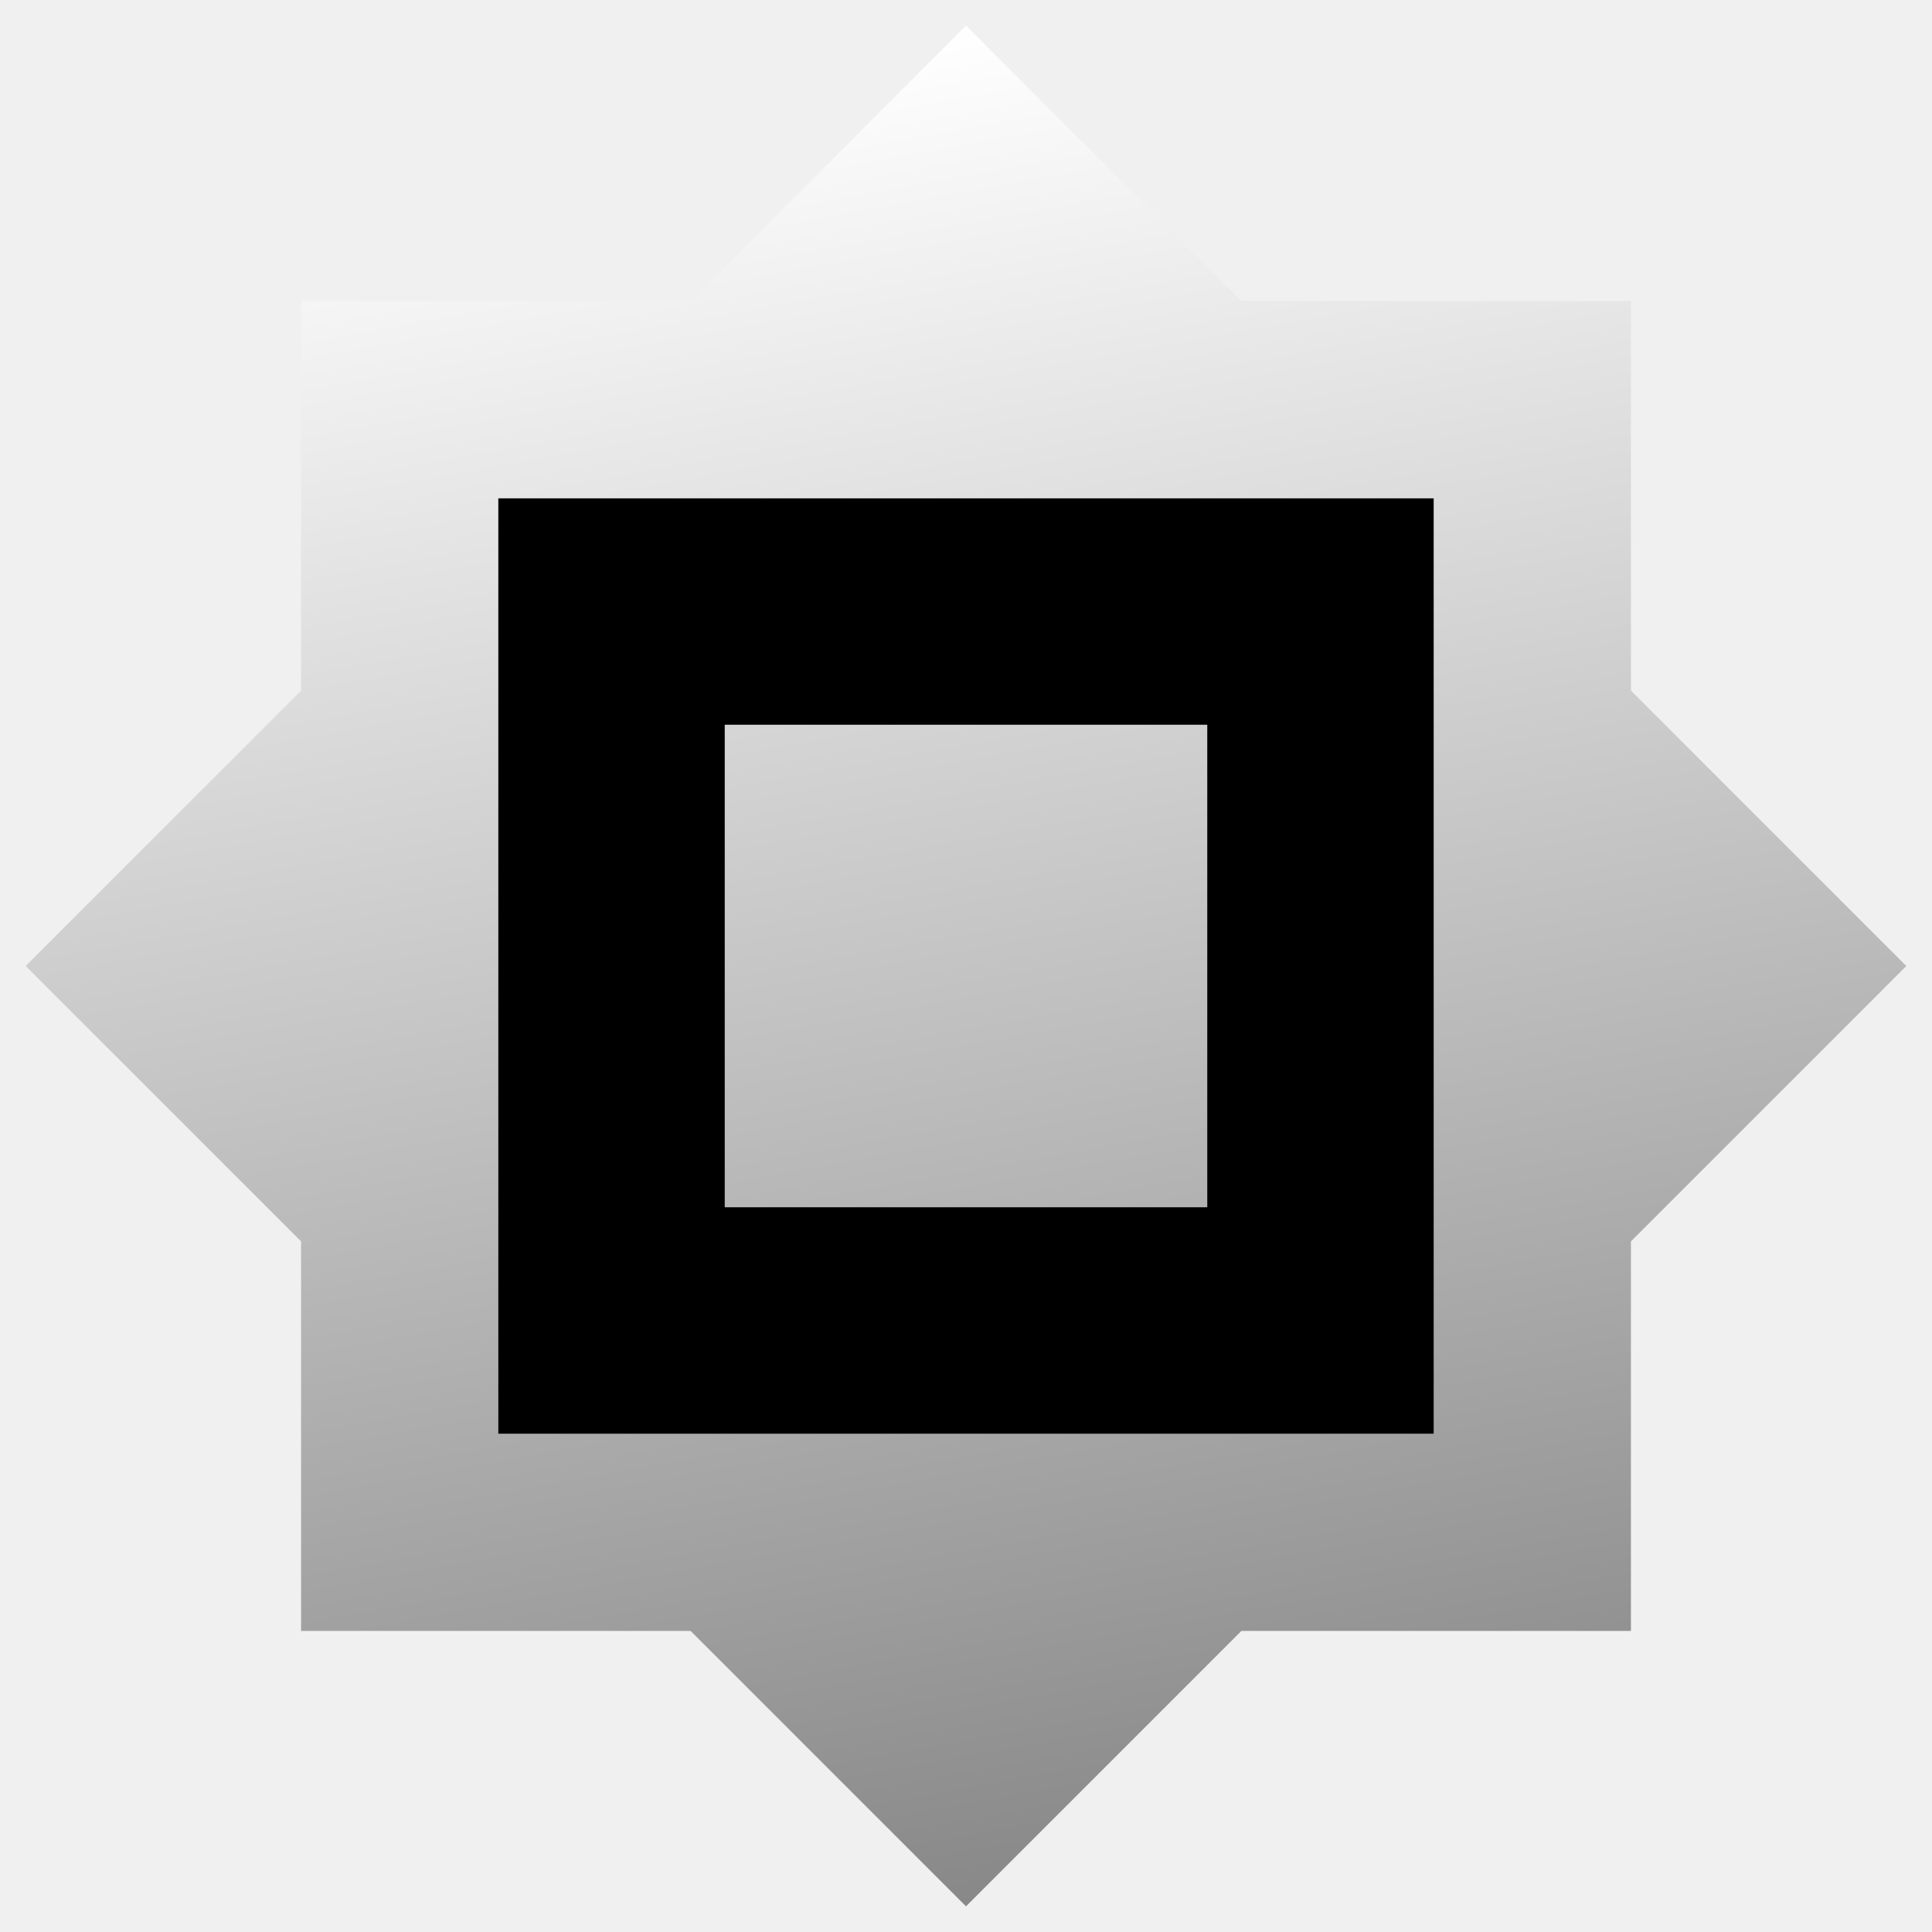
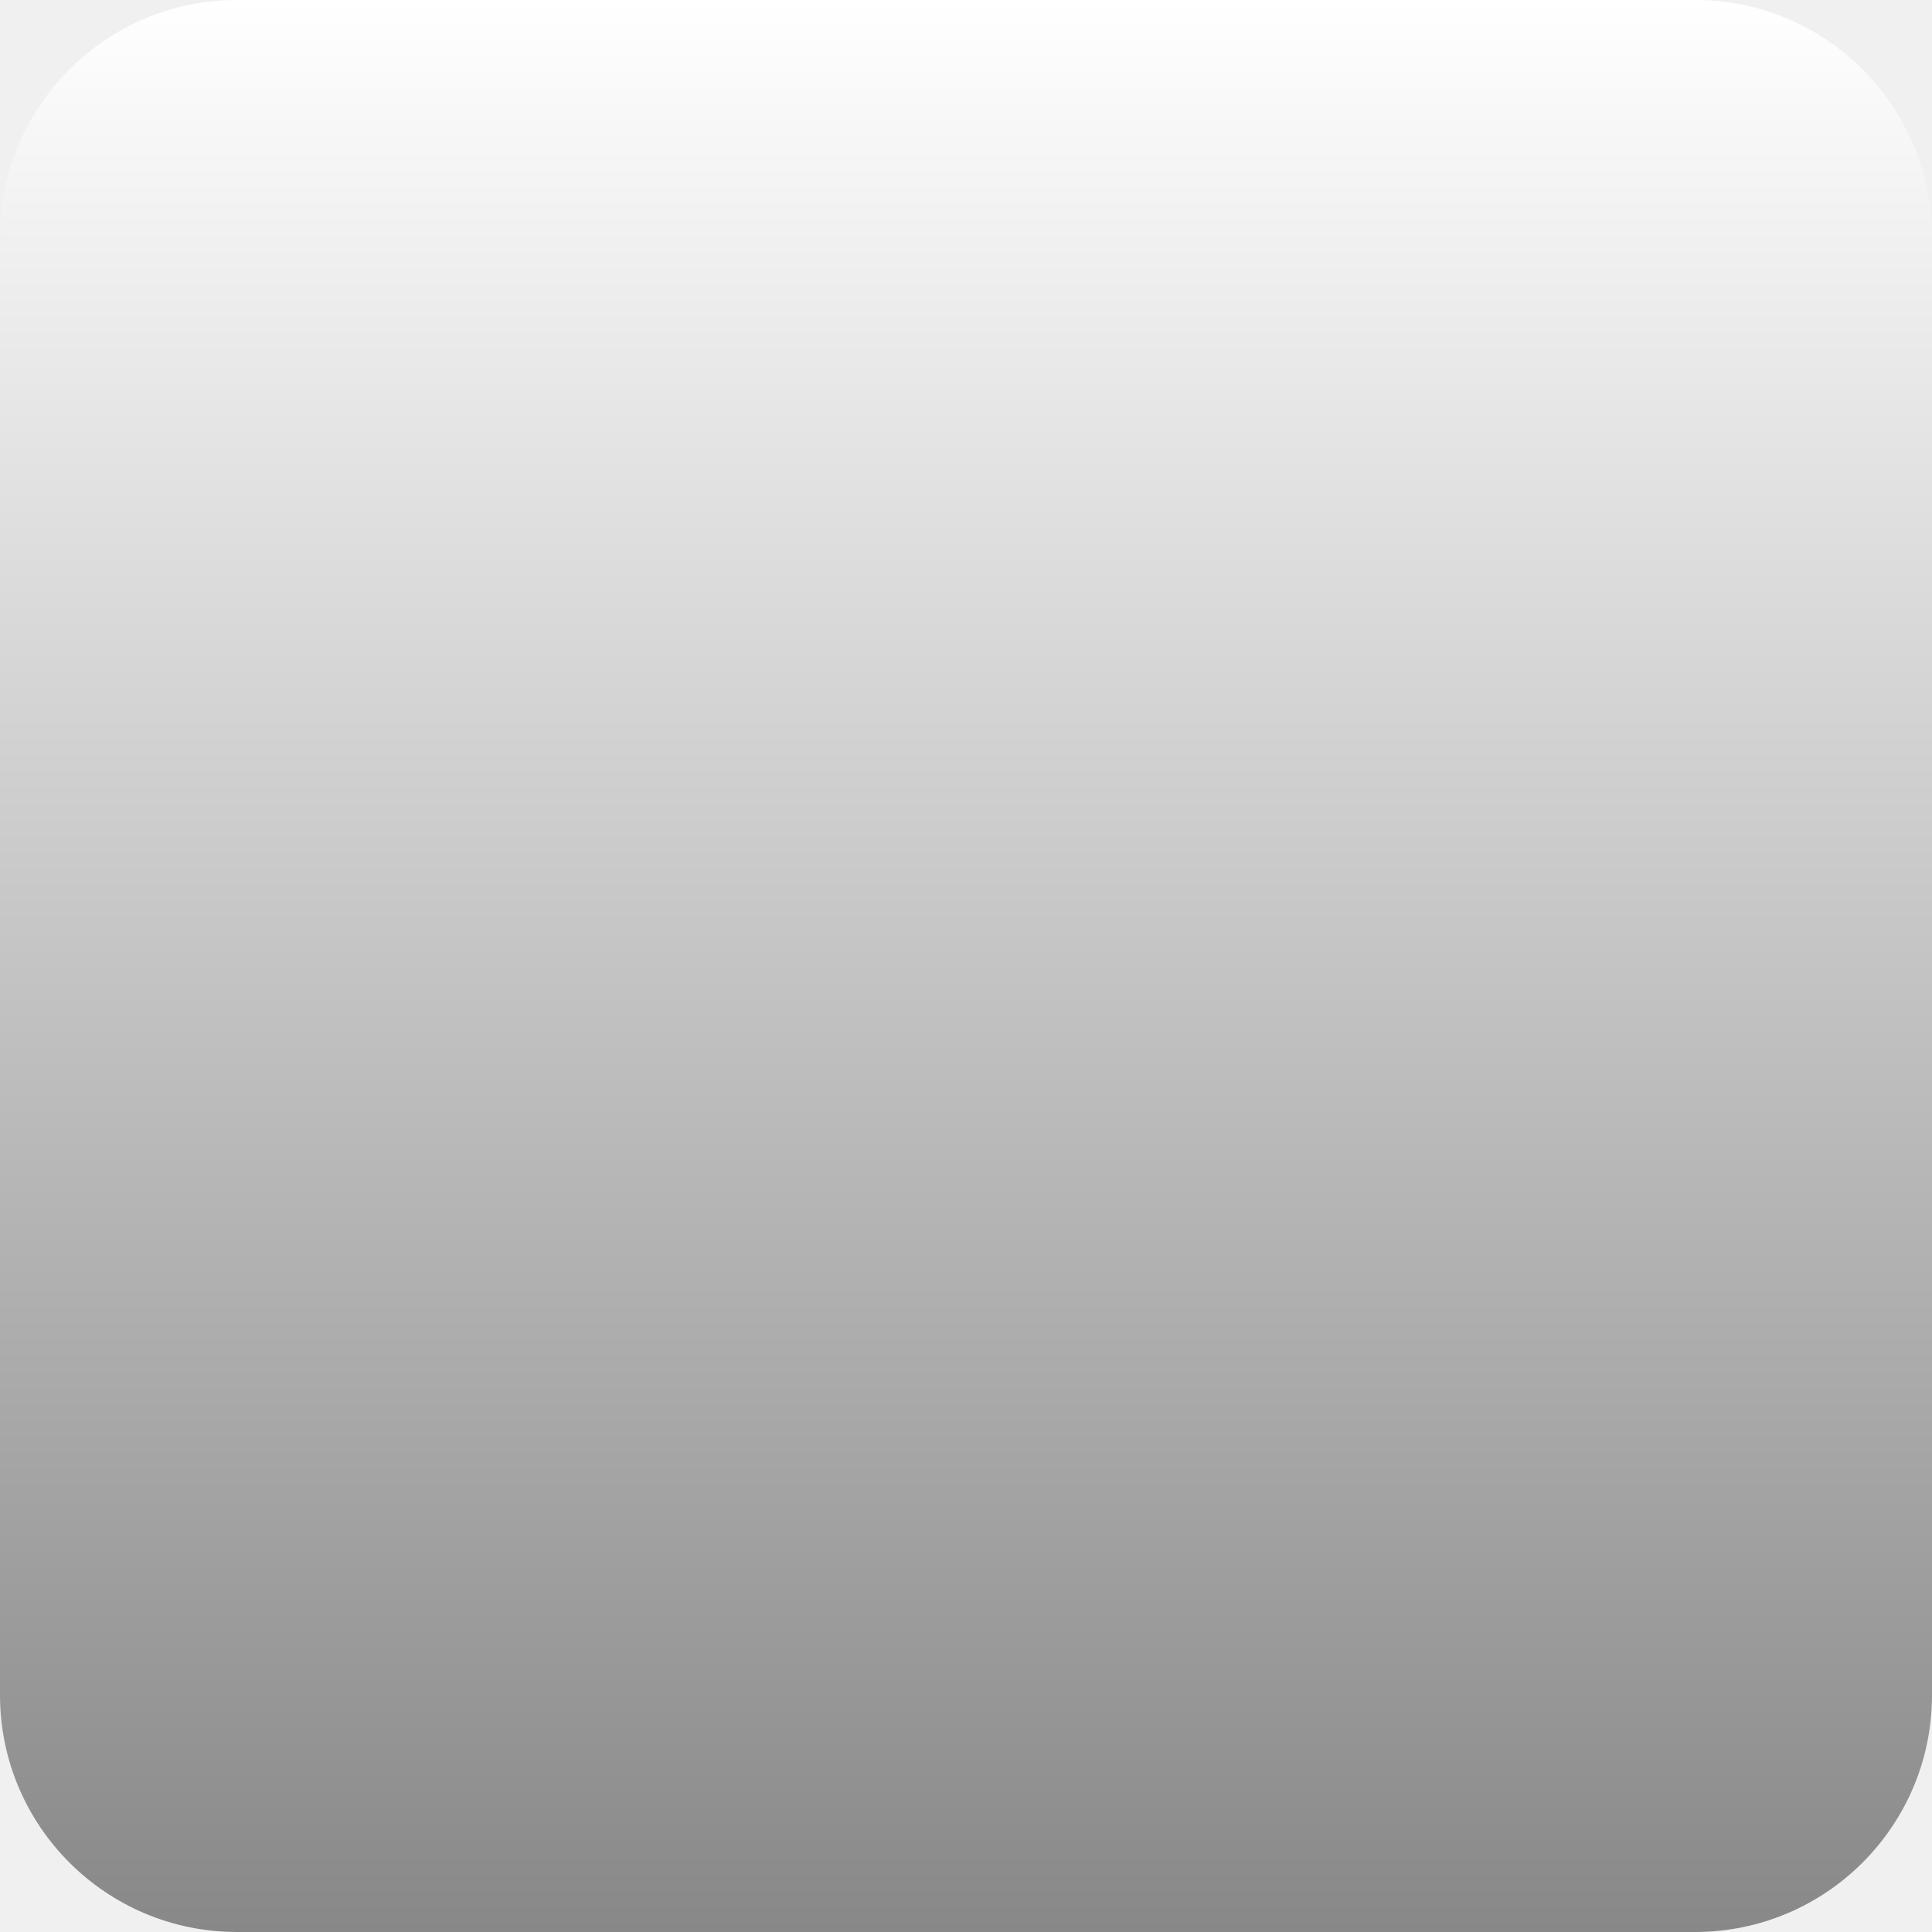
<svg xmlns="http://www.w3.org/2000/svg" xmlns:xlink="http://www.w3.org/1999/xlink" width="512" height="512" viewBox="0 0 512 512" version="1.1" id="svg1" xml:space="preserve">
  <defs id="defs1">
    <linearGradient id="linearGradient1">
      <stop style="stop-color:#ffffff;stop-opacity:1;" offset="0" id="stop2" />
      <stop style="stop-color:#888888;stop-opacity:1;" offset="1" id="stop1" />
    </linearGradient>
    <linearGradient xlink:href="#linearGradient1" id="linearGradient2" x1="256" y1="0" x2="256" y2="512" gradientUnits="userSpaceOnUse" />
    <linearGradient xlink:href="#linearGradient1" id="linearGradient4" x1="290.773" y1="-127.176" x2="290.773" y2="384.824" gradientUnits="userSpaceOnUse" />
    <linearGradient xlink:href="#linearGradient1" id="linearGradient17" gradientUnits="userSpaceOnUse" x1="290.773" y1="-127.176" x2="290.773" y2="384.824" gradientTransform="matrix(0.2665856,0,0,0.2665856,178.484,42.39567)" />
    <linearGradient xlink:href="#linearGradient1" id="linearGradient18" gradientUnits="userSpaceOnUse" gradientTransform="matrix(0.2665856,0,0,-0.2665856,178.484,469.6043)" x1="290.773" y1="-127.176" x2="290.773" y2="384.824" />
    <linearGradient xlink:href="#linearGradient1" id="linearGradient20" gradientUnits="userSpaceOnUse" gradientTransform="matrix(0,0.2665856,0.2665856,0,42.39567,178.484)" x1="290.773" y1="-127.176" x2="290.773" y2="384.824" />
    <linearGradient xlink:href="#linearGradient1" id="linearGradient21" gradientUnits="userSpaceOnUse" gradientTransform="matrix(0,0.2665856,-0.2665856,0,469.6043,178.484)" x1="290.773" y1="-127.176" x2="290.773" y2="384.824" />
    <linearGradient xlink:href="#linearGradient1" id="linearGradient23" x1="256" y1="144.984" x2="256" y2="367.016" gradientUnits="userSpaceOnUse" />
    <linearGradient xlink:href="#linearGradient1" id="linearGradient30" x1="39" y1="171" x2="344" y2="425" gradientUnits="userSpaceOnUse" gradientTransform="matrix(0.5998352,0.5998352,-0.7202746,0.7202746,355.7734,-73.51029)" />
  </defs>
  <g id="layer1">
-     <rect style="display:none;fill:url(#linearGradient2);stroke-width:2;stroke-linecap:round" id="rect1" width="512" height="512" x="0" y="0" rx="62.81" ry="62.81" />
+     <rect style="display:inline;fill:url(#linearGradient2);stroke-width:2;stroke-linecap:round" id="rect1" width="512" height="512" x="0" y="0" rx="62.81" ry="62.81" />
    <path id="path2" style="display:none;fill:url(#linearGradient4);stroke-width:2;stroke-linecap:round" transform="translate(-34.77333,127.1758)" d="m 290.773,-127.176 256,512 H 34.773 Z" />
    <path id="path4" style="display:none;fill:#ffffff;fill-opacity:1;stroke-width:1" d="m 256.18,12.021 -0.088,23.924 -0.086,23.926 h -4.674 c -4.173,0 -15.65,0.729 -18.768,1.193 -0.721,0.107 -8.95,-1.151 -20.896,-3.199 -10.839,-1.858 -29.722,-5.084 -41.963,-7.168 -12.241,-2.084 -25.239,-4.299 -28.883,-4.922 -3.644,-0.623 -6.637,-1.108 -6.652,-1.078 -0.015,0.029 2.237,3.951 5.006,8.717 2.769,4.765 6.365,10.959 7.99,13.762 1.626,2.803 4.689,8.076 6.807,11.719 l 3.85,6.623 -1.221,0.682 c -2.852,1.596 -12.783,8.254 -16.096,10.791 l -3.59,2.752 -8.156,3.031 c -4.485,1.668 -9.149,3.387 -10.363,3.82 -1.215,0.433 -5.572,2.04 -9.684,3.57 -4.111,1.53 -8.851,3.285 -10.533,3.9 -1.682,0.615 -11.391,4.203 -21.576,7.973 -21.668,8.02 -30.912,11.424 -31.551,11.619 -0.421,0.129 5.038,3.338 31.041,18.248 5.046,2.893 9.249,5.322 9.34,5.396 l 0.002,0.002 0.002,0.002 0.002,0.002 c 0.066,0.11 -0.21,0.792 -0.631,1.549 -4.137,7.446 -6.033,11.133 -8.42,16.371 l -2.787,6.117 -3.34,4.037 c -1.838,2.22 -4.948,5.97 -6.91,8.332 -1.962,2.362 -6.346,7.654 -9.742,11.762 -8.089,9.782 -24.62,29.738 -29.266,35.33 -10.315,12.415 -11.959,14.421 -11.959,14.594 0,0.103 10.627,0.188 23.615,0.188 h 23.613 l 0.006,2.973 c 0.006,3.784 0.56,13.749 1.033,18.604 l 0.365,3.738 -8.041,47.061 c -8.999,52.669 -8.526,49.778 -8.109,49.525 0.169,-0.102 2.829,-1.633 5.912,-3.402 14.37,-8.247 32.553,-18.727 33.516,-19.316 l 1.066,-0.652 1.631,2.637 c 2.632,4.258 6.163,9.47 9.5,14.021 l 3.113,4.246 4.006,10.873 c 2.204,5.98 4.653,12.632 5.443,14.781 1.845,5.021 6.922,18.765 10.543,28.543 5.154,13.917 10.592,28.647 12.262,33.213 1.989,5.44 1.394,5.542 5.039,-0.859 1.673,-2.938 4.359,-7.634 5.971,-10.438 1.611,-2.803 5.345,-9.302 8.295,-14.441 2.95,-5.139 5.561,-9.553 5.803,-9.809 l 0.439,-0.465 3.006,1.693 c 4.398,2.479 11.589,6.042 16.301,8.078 l 4.121,1.781 6.582,5.486 c 3.62,3.018 8.571,7.138 11,9.154 2.429,2.016 9.846,8.171 16.48,13.678 6.634,5.506 15.652,12.988 20.039,16.625 4.388,3.637 10.81,8.964 14.271,11.838 l 6.293,5.229 0.088,-23.83 0.086,-23.828 2.971,-0.008 c 3.478,-0.01 11.524,-0.473 18.262,-1.049 l 4.758,-0.406 13.42,2.287 c 19.246,3.281 25.869,4.41 55.725,9.504 31.344,5.348 27.398,5.429 24,-0.49 -4.15,-7.229 -16.262,-28.153 -18.635,-32.191 -1.13,-1.923 -1.997,-3.54 -1.926,-3.594 0.071,-0.054 2.161,-1.363 4.646,-2.912 4.43,-2.761 11.82,-7.878 14.51,-10.047 l 1.359,-1.096 11.723,-4.311 c 6.447,-2.371 12.105,-4.471 12.572,-4.666 0.467,-0.195 4.519,-1.706 9.004,-3.357 4.485,-1.652 15.418,-5.703 24.295,-9.004 8.877,-3.301 17.133,-6.358 18.348,-6.793 4.444,-1.591 16.094,-5.949 16.209,-6.064 0.111,-0.111 -7.963,-4.789 -31.066,-18.004 -5.275,-3.017 -9.594,-5.575 -9.598,-5.684 -0.004,-0.108 0.685,-1.408 1.533,-2.889 2.326,-4.062 5.968,-11.334 8.152,-16.279 l 1.949,-4.416 5.637,-6.797 c 3.1,-3.739 9.698,-11.692 14.66,-17.672 4.962,-5.98 11.491,-13.854 14.508,-17.498 3.017,-3.644 10.311,-12.438 16.207,-19.539 l 10.719,-12.91 -23.723,-0.088 -23.725,-0.088 -0.232,-6.539 c -0.128,-3.596 -0.461,-9.168 -0.738,-12.381 l -0.504,-5.84 8.162,-48.016 c 4.489,-26.408 8.222,-48.28 8.297,-48.604 l 0.137,-0.588 -0.732,0.383 c -0.84,0.439 -14.125,8.105 -19.928,11.498 -2.149,1.257 -4.979,2.89 -6.287,3.631 -1.308,0.741 -4.943,2.833 -8.078,4.648 -3.136,1.815 -5.833,3.219 -5.994,3.119 -0.161,-0.1 -1.024,-1.367 -1.916,-2.816 -2.217,-3.604 -6.927,-10.49 -9.705,-14.191 l -2.297,-3.061 -1.02,-2.717 c -2.357,-6.277 -6.633,-17.825 -7.357,-19.873 -0.43,-1.215 -2.992,-8.173 -5.693,-15.461 -2.701,-7.288 -6.322,-17.074 -8.047,-21.746 -1.725,-4.672 -4.412,-11.936 -5.971,-16.141 -1.559,-4.205 -3.588,-9.695 -4.51,-12.201 l -1.676,-4.555 -0.518,0.818 c -0.461,0.728 -15.223,26.33 -20.896,36.24 -1.204,2.102 -2.281,3.822 -2.395,3.822 -0.113,0 -2.067,-1.072 -4.342,-2.383 -4.02,-2.317 -12.245,-6.4 -16.854,-8.367 l -2.275,-0.973 -13.5,-11.213 c -7.425,-6.167 -14.216,-11.825 -15.09,-12.572 -0.874,-0.748 -3.943,-3.297 -6.82,-5.666 -2.877,-2.369 -12.877,-10.652 -22.221,-18.404 z M 256,104.467 A 151.534,151.534 0 0 1 407.533,256 151.534,151.534 0 0 1 256,407.533 151.534,151.534 0 0 1 104.467,256 151.534,151.534 0 0 1 256,104.467 Z m 0,64.625 c -47.879,0 -86.908,39.029 -86.908,86.908 0,47.879 39.029,86.908 86.908,86.908 47.879,0 86.908,-39.029 86.908,-86.908 0,-47.879 -39.029,-86.908 -86.908,-86.908 z m 0,20 c 37.07,0 66.908,29.838 66.908,66.908 0,37.07 -29.838,66.908 -66.908,66.908 -37.07,0 -66.908,-29.838 -66.908,-66.908 0,-37.07 29.838,-66.908 66.908,-66.908 z m 0,23.994 A 42.913,42.913 0 0 0 213.086,256 42.913,42.913 0 0 0 256,298.914 42.913,42.913 0 0 0 298.914,256 42.913,42.913 0 0 0 256,213.086 Z" />
    <g id="g17" style="display:none">
      <path id="path10" style="fill:#ffffff;fill-opacity:1;stroke:none;stroke-width:20;stroke-linecap:round;stroke-dasharray:none;stroke-opacity:1" d="m 222.959,16.408 -15.861,38.438 A 207.013,207.013 0 0 0 148.34,79.184 L 109.947,63.219 96.234,76.932 76.932,96.234 63.219,109.947 79.184,148.34 a 207.013,207.013 0 0 0 -24.338,58.758 l -38.438,15.861 v 19.393 27.297 19.393 l 38.438,15.861 a 207.013,207.013 0 0 0 24.338,58.758 l -15.965,38.393 13.713,13.713 19.303,19.303 13.713,13.713 38.393,-15.965 a 207.013,207.013 0 0 0 58.758,24.338 l 15.861,38.438 h 19.393 27.297 19.393 l 15.861,-38.438 a 207.013,207.013 0 0 0 58.758,-24.338 l 38.393,15.965 13.713,-13.713 19.303,-19.303 13.713,-13.713 -15.965,-38.393 a 207.013,207.013 0 0 0 24.338,-58.758 l 38.438,-15.861 V 269.648 242.352 222.959 L 457.154,207.098 A 207.013,207.013 0 0 0 432.816,148.34 L 448.781,109.947 435.068,96.234 415.766,76.932 402.053,63.219 363.66,79.184 A 207.013,207.013 0 0 0 304.902,54.846 l -15.861,-38.438 H 269.648 242.352 Z M 256,106.857 A 149.143,149.143 0 0 1 405.143,256 149.143,149.143 0 0 1 256,405.143 149.143,149.143 0 0 1 106.857,256 149.143,149.143 0 0 1 256,106.857 Z" />
      <path id="circle14" style="baseline-shift:baseline;display:inline;overflow:visible;opacity:1;vector-effect:none;fill:#9a9a9a;stroke-linecap:round;enable-background:accumulate;stop-color:#000000;stop-opacity:1" d="m 256,101.67 c -85.222,0 -154.33,69.108 -154.33,154.33 0,85.222 69.108,154.33 154.33,154.33 85.222,0 154.33,-69.108 154.33,-154.33 0,-85.222 -69.108,-154.33 -154.33,-154.33 z m 0,2 c 84.141,0 152.33,68.189 152.33,152.33 0,84.141 -68.189,152.33 -152.33,152.33 -84.141,0 -152.33,-68.189 -152.33,-152.33 0,-84.141 68.189,-152.33 152.33,-152.33 z m 0,1.85 c -82.99,0 -150.48,67.491 -150.48,150.48 0,82.99 67.491,150.48 150.48,150.48 82.99,0 150.48,-67.491 150.48,-150.48 0,-82.99 -67.491,-150.48 -150.48,-150.48 z m 0,20 c 72.181,0 130.48,58.3 130.48,130.48 0,72.181 -58.3,130.48 -130.48,130.48 -72.181,0 -130.48,-58.3 -130.48,-130.48 0,-72.181 58.3,-130.48 130.48,-130.48 z" />
      <circle style="display:inline;fill:#ffffff;fill-opacity:1;stroke:#9a9a9a;stroke-width:10;stroke-linecap:round;stroke-dasharray:none;stroke-opacity:1" id="circle15" cx="256" cy="256" r="84.513" />
    </g>
    <g id="g27" style="display:none">
      <path id="rect17" style="fill:url(#linearGradient23);fill-opacity:1;stroke:none;stroke-width:10;stroke-linecap:round;stroke-dasharray:none;stroke-opacity:1" d="M 144.984,144.984 V 367.016 H 367.016 V 144.984 Z m 16.264,16.264 h 189.504 v 189.504 h -189.504 z m 32.527,32.527 V 318.225 H 318.225 V 193.775 Z" />
      <path id="path17" style="display:inline;fill:url(#linearGradient17);stroke-width:2;stroke-linecap:round" d="M 256,8.492 324.246,144.984 H 187.754 Z" />
      <path id="path18" style="display:inline;fill:url(#linearGradient18);stroke-width:2;stroke-linecap:round" d="M 256,503.508 324.246,367.016 H 187.754 Z" />
      <path id="path19" style="display:inline;fill:url(#linearGradient21);stroke-width:2;stroke-linecap:round" d="M 503.508,256 367.016,324.246 V 187.754 Z" />
      <path id="path20" style="display:inline;fill:url(#linearGradient20);stroke-width:2;stroke-linecap:round" d="M 8.492,256 144.984,324.246 V 187.754 Z" />
    </g>
-     <g id="g32" transform="matrix(1.362122,0,0,1.362122,-92.70332,-92.70332)" style="stroke-width:0.734">
+     <g id="g32" transform="matrix(1.362122,0,0,1.362122,-92.70332,-92.70332)" style="display:none;stroke-width:0.734">
      <path id="rect28" style="fill:url(#linearGradient30);stroke:none;stroke-width:7.341;stroke-linecap:round;stroke-dasharray:none;stroke-opacity:1" d="m 256,73.051 -53.584,53.584 -75.781,-1e-5 v 75.781 L 73.051,256 l 53.584,53.584 -1e-5,75.781 h 75.781 L 256,438.949 l 53.584,-53.584 75.781,-10e-6 10e-6,-75.781 53.584,-53.584 -53.584,-53.584 v -75.781 l -75.781,1e-5 z" />
      <rect style="fill:none;fill-opacity:1;stroke:#000000;stroke-width:44.049;stroke-linecap:round;stroke-dasharray:none;stroke-opacity:1" id="rect31" width="137.929" height="137.929" x="187.036" y="187.036" />
    </g>
  </g>
</svg>
